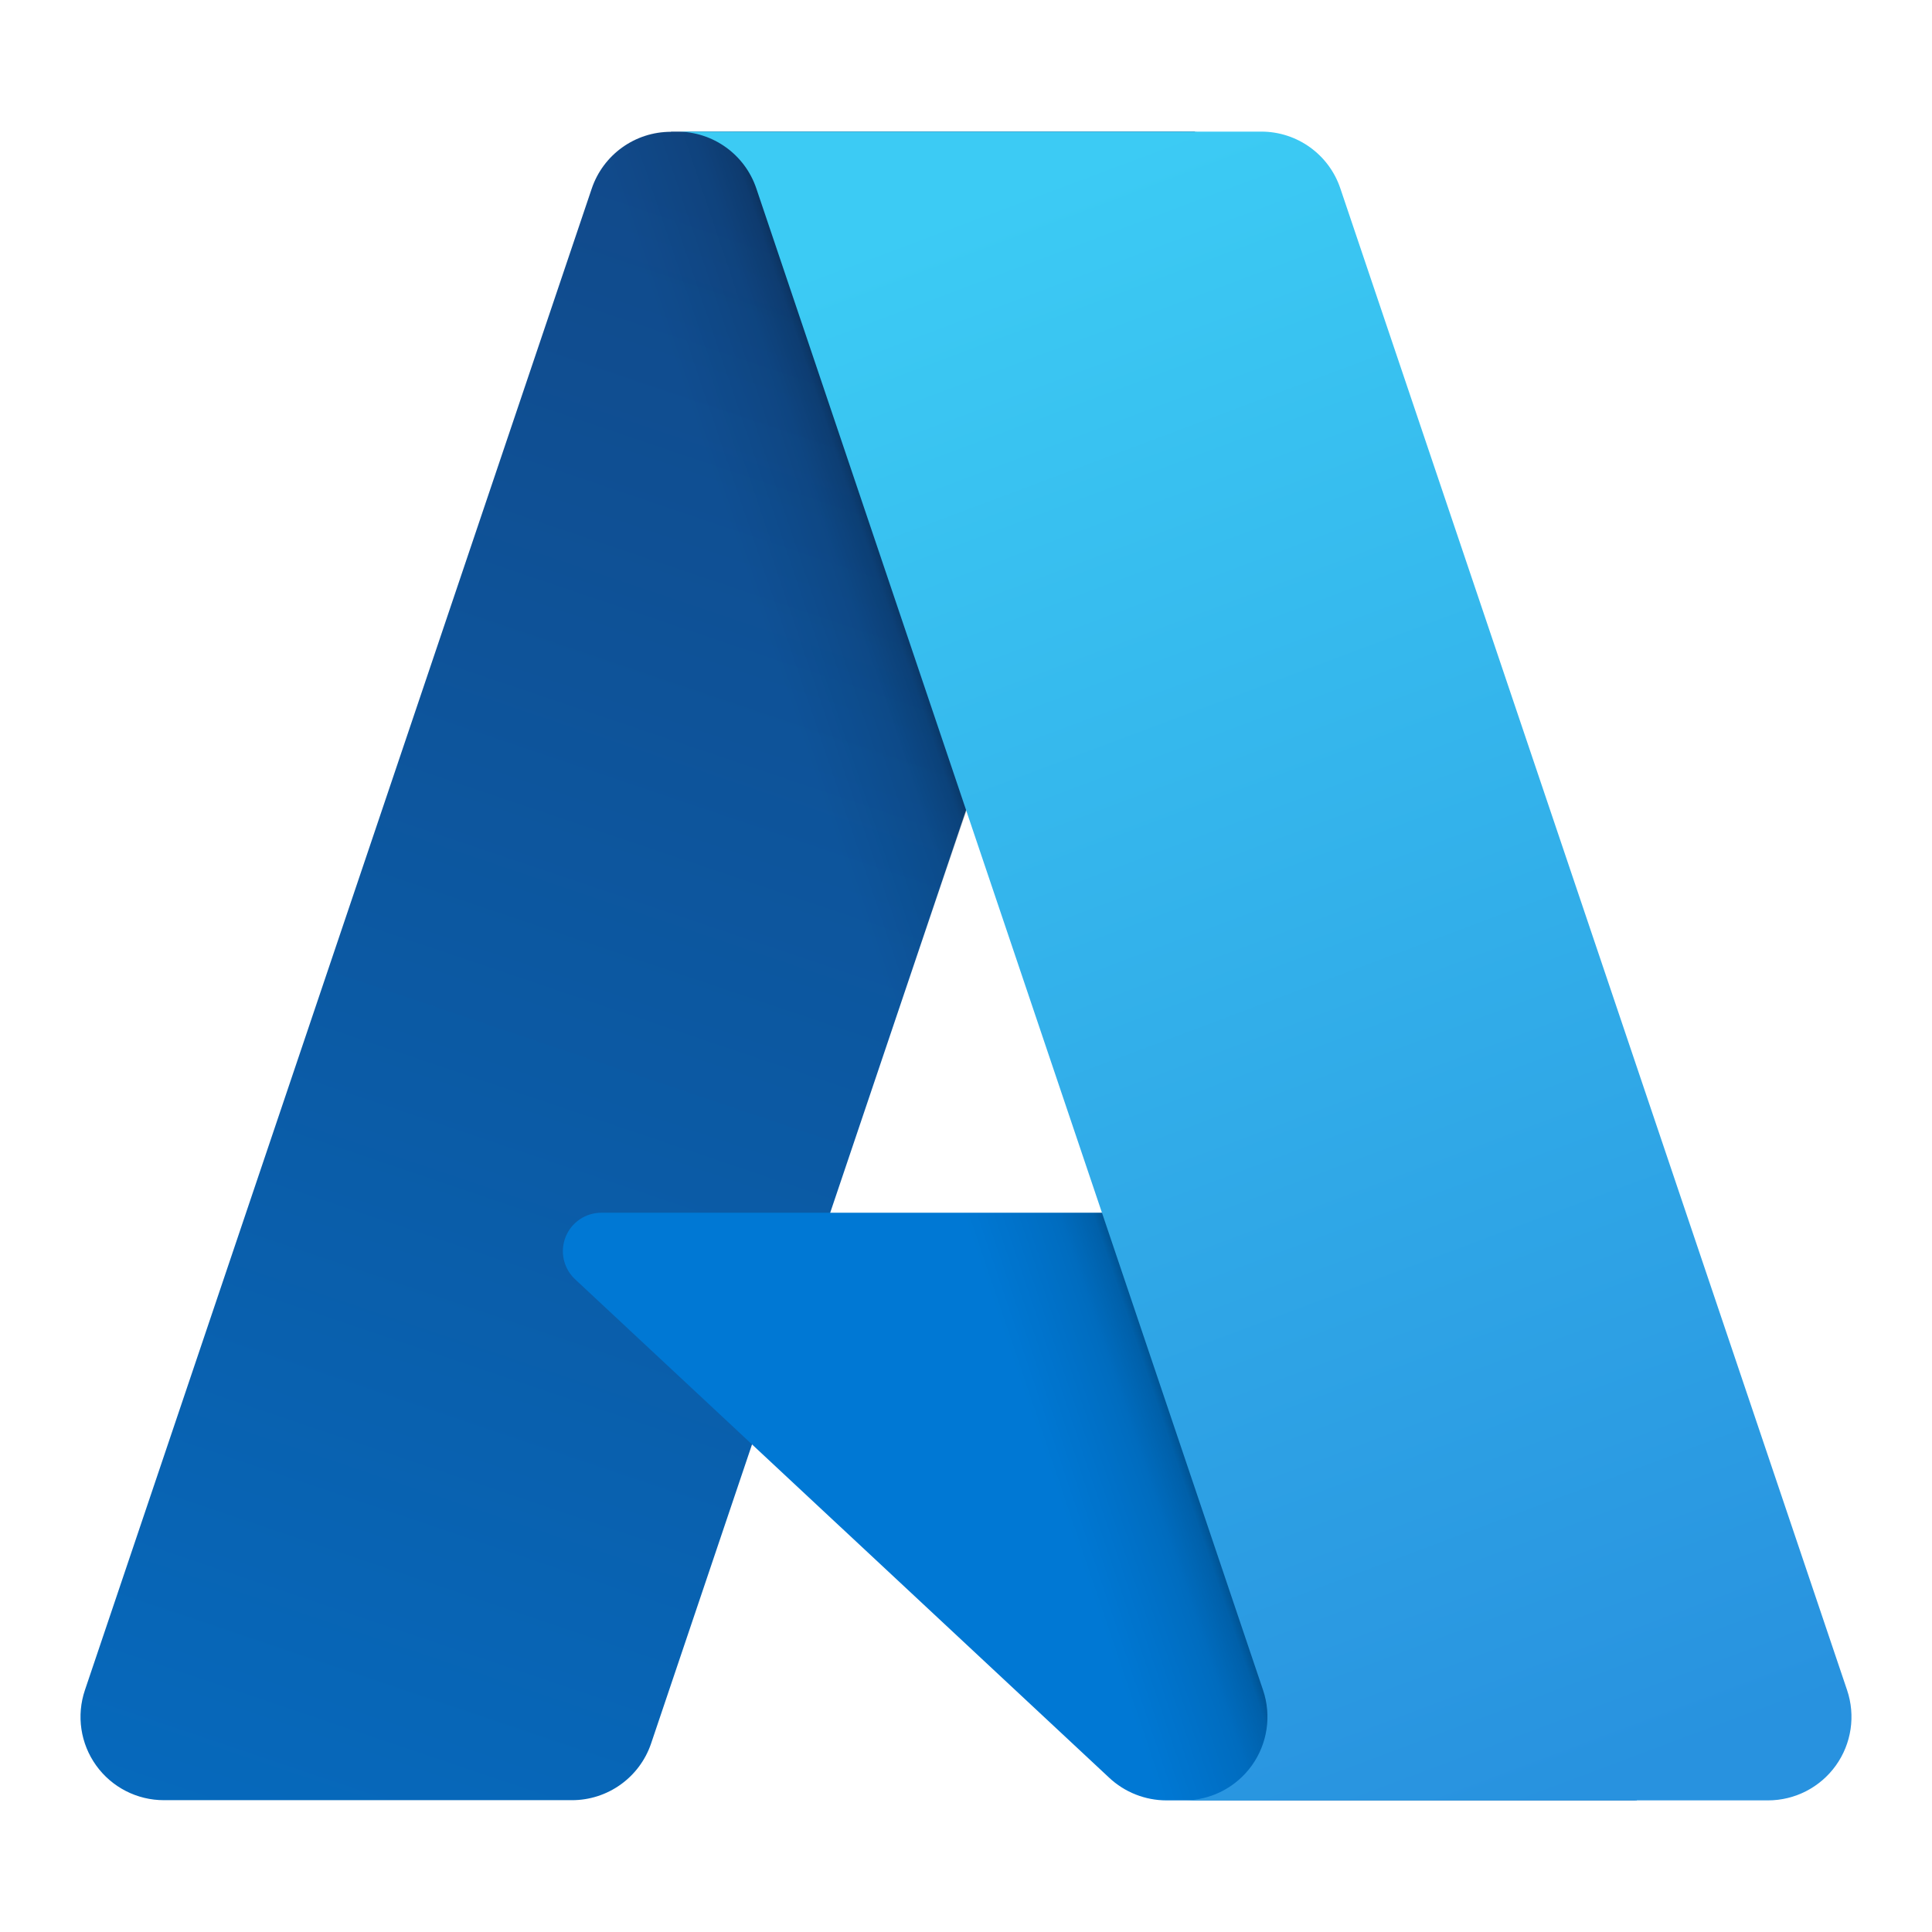
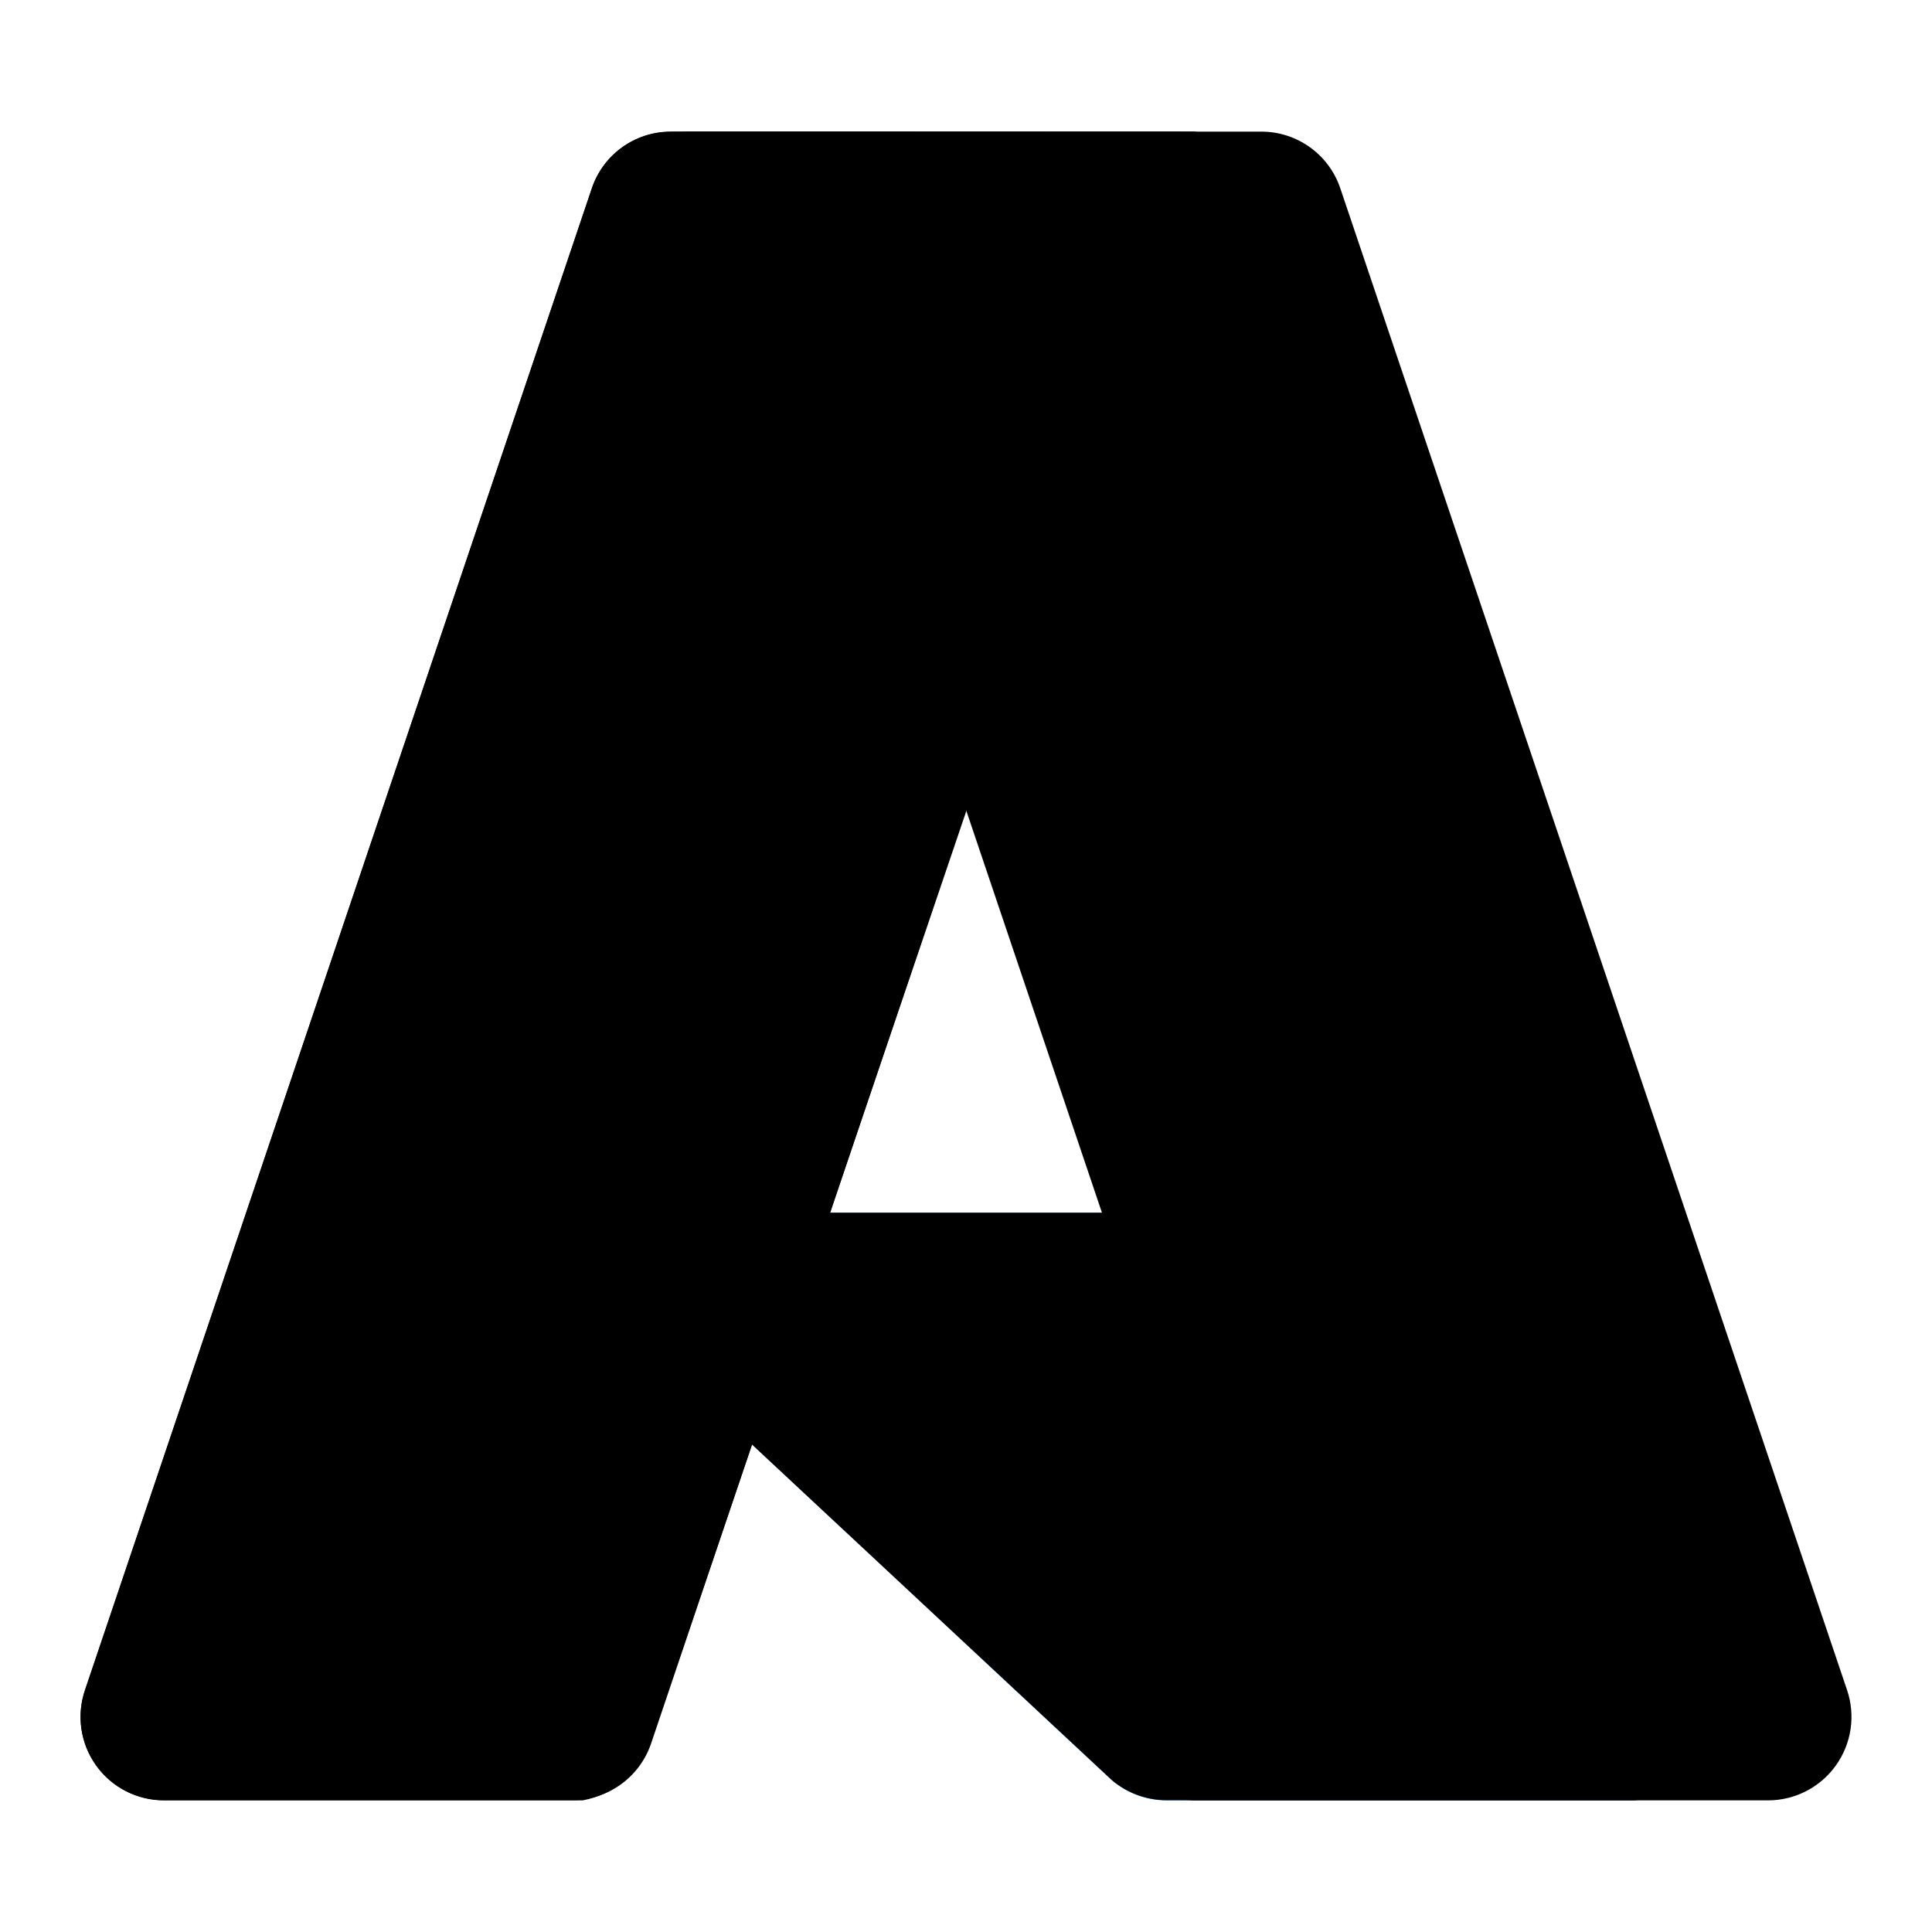
<svg xmlns="http://www.w3.org/2000/svg" viewBox="0 0 96 96">
  <defs>
    <linearGradient id="a" x1="-1032.17" x2="-1059.21" y1="145.31" y2="65.43" gradientTransform="matrix(1 0 0 -1 1075 158)" gradientUnits="userSpaceOnUse">
-       <stop offset="0" stop-color="#114a8b" />
-       <stop offset="1" stop-color="#0669bc" />
+       <stop offset="0" stopColor="#114a8b" />
+       <stop offset="1" stopColor="#0669bc" />
    </linearGradient>
    <linearGradient id="b" x1="-1023.73" x2="-1029.98" y1="108.08" y2="105.97" gradientTransform="matrix(1 0 0 -1 1075 158)" gradientUnits="userSpaceOnUse">
-       <stop offset="0" stop-opacity=".3" />
-       <stop offset=".07" stop-opacity=".2" />
-       <stop offset=".32" stop-opacity=".1" />
-       <stop offset=".62" stop-opacity=".05" />
-       <stop offset="1" stop-opacity="0" />
+       <stop offset="0" stopOpacity=".3" />
+       <stop offset=".07" stopOpacity=".2" />
+       <stop offset=".32" stopOpacity=".1" />
+       <stop offset=".62" stopOpacity=".05" />
+       <stop offset="1" stopOpacity="0" />
    </linearGradient>
    <linearGradient id="c" x1="-1027.16" x2="-997.48" y1="147.64" y2="68.56" gradientTransform="matrix(1 0 0 -1 1075 158)" gradientUnits="userSpaceOnUse">
-       <stop offset="0" stop-color="#3ccbf4" />
-       <stop offset="1" stop-color="#2892df" />
+       <stop offset="0" stopColor="#3ccbf4" />
+       <stop offset="1" stopColor="#2892df" />
    </linearGradient>
  </defs>
  <path fill="url(#a)" d="M33.34 6.54h26.04l-27.03 80.1a4.15 4.15 0 0 1-3.94 2.81H8.15a4.14 4.14 0 0 1-3.93-5.47L29.4 9.38a4.15 4.15 0 0 1 3.94-2.83z" />
  <path fill="#0078d4" d="M71.17 60.26H29.88a1.91 1.91 0 0 0-1.3 3.31l26.53 24.76a4.17 4.17 0 0 0 2.85 1.13h23.38z" />
  <path fill="url(#b)" d="M33.34 6.54a4.12 4.12 0 0 0-3.95 2.88L4.25 83.92a4.14 4.14 0 0 0 3.91 5.54h20.79a4.44 4.44 0 0 0 3.4-2.9l5.02-14.78 17.91 16.7a4.24 4.24 0 0 0 2.67.97h23.29L71.02 60.26H41.24L59.47 6.55z" />
  <path fill="url(#c)" d="M66.6 9.36a4.14 4.14 0 0 0-3.93-2.82H33.65a4.15 4.15 0 0 1 3.93 2.82l25.18 74.62a4.15 4.15 0 0 1-3.93 5.48h29.02a4.15 4.15 0 0 0 3.93-5.48z" />
</svg>
